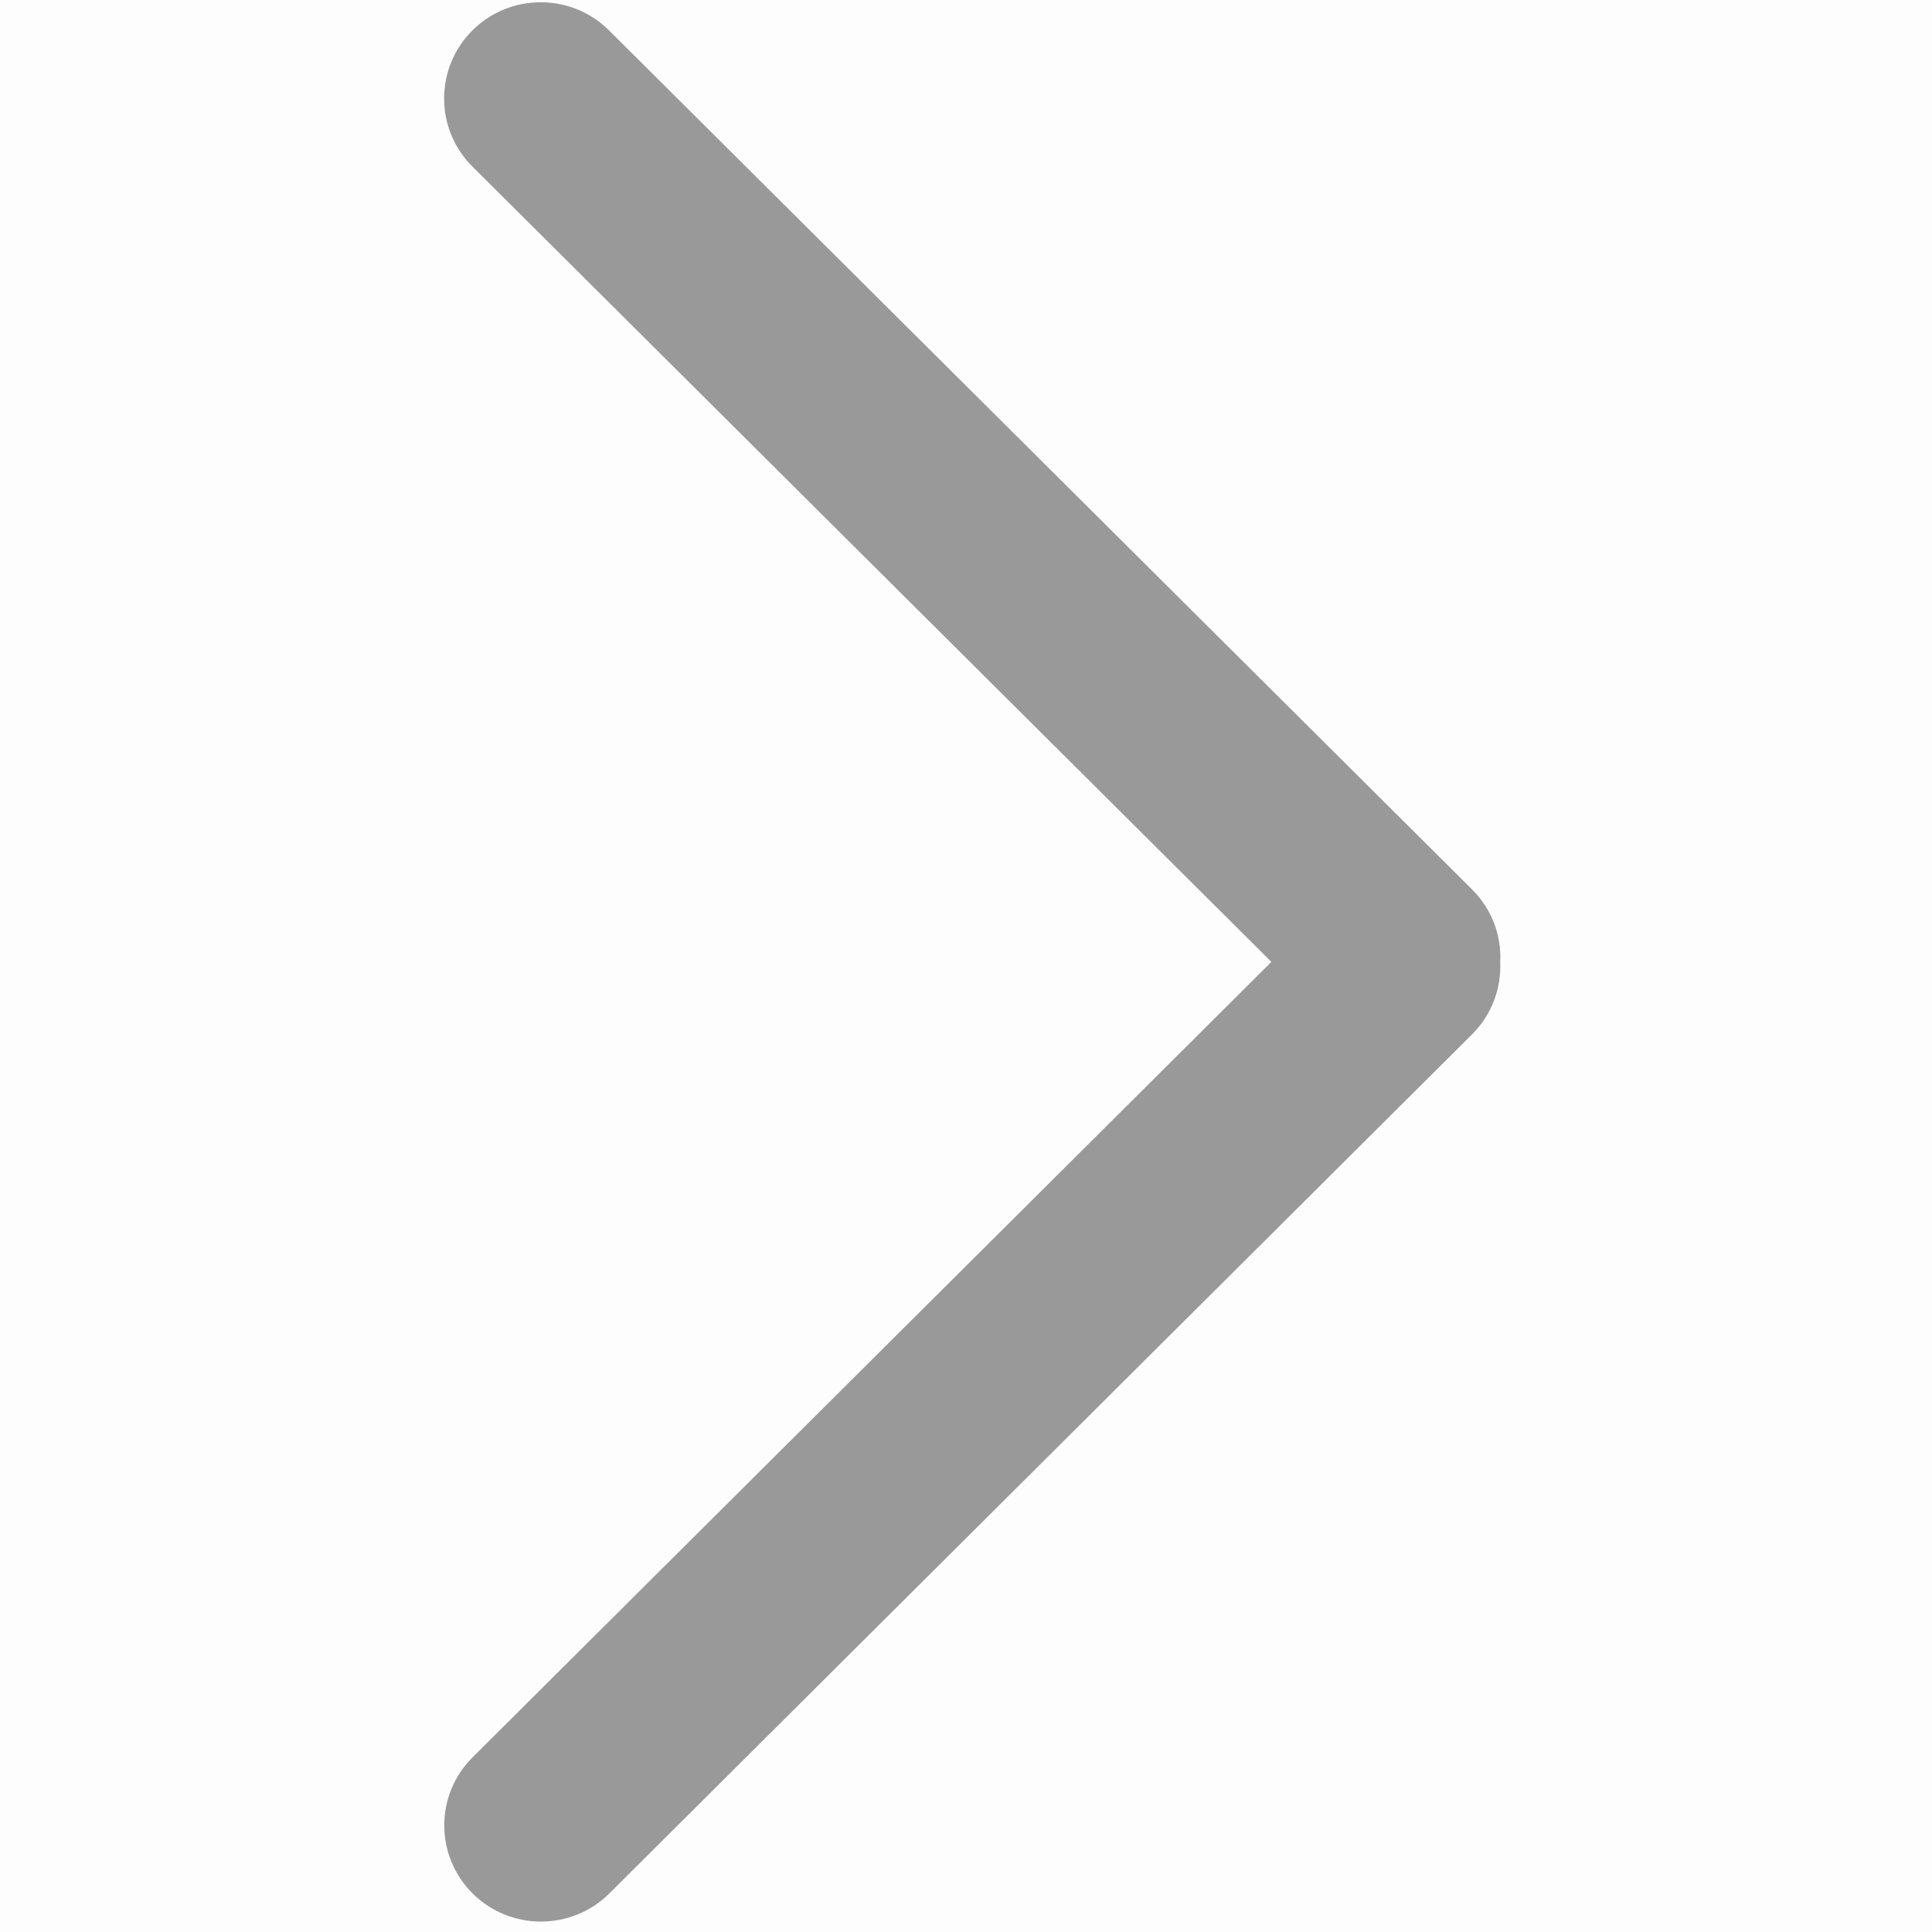
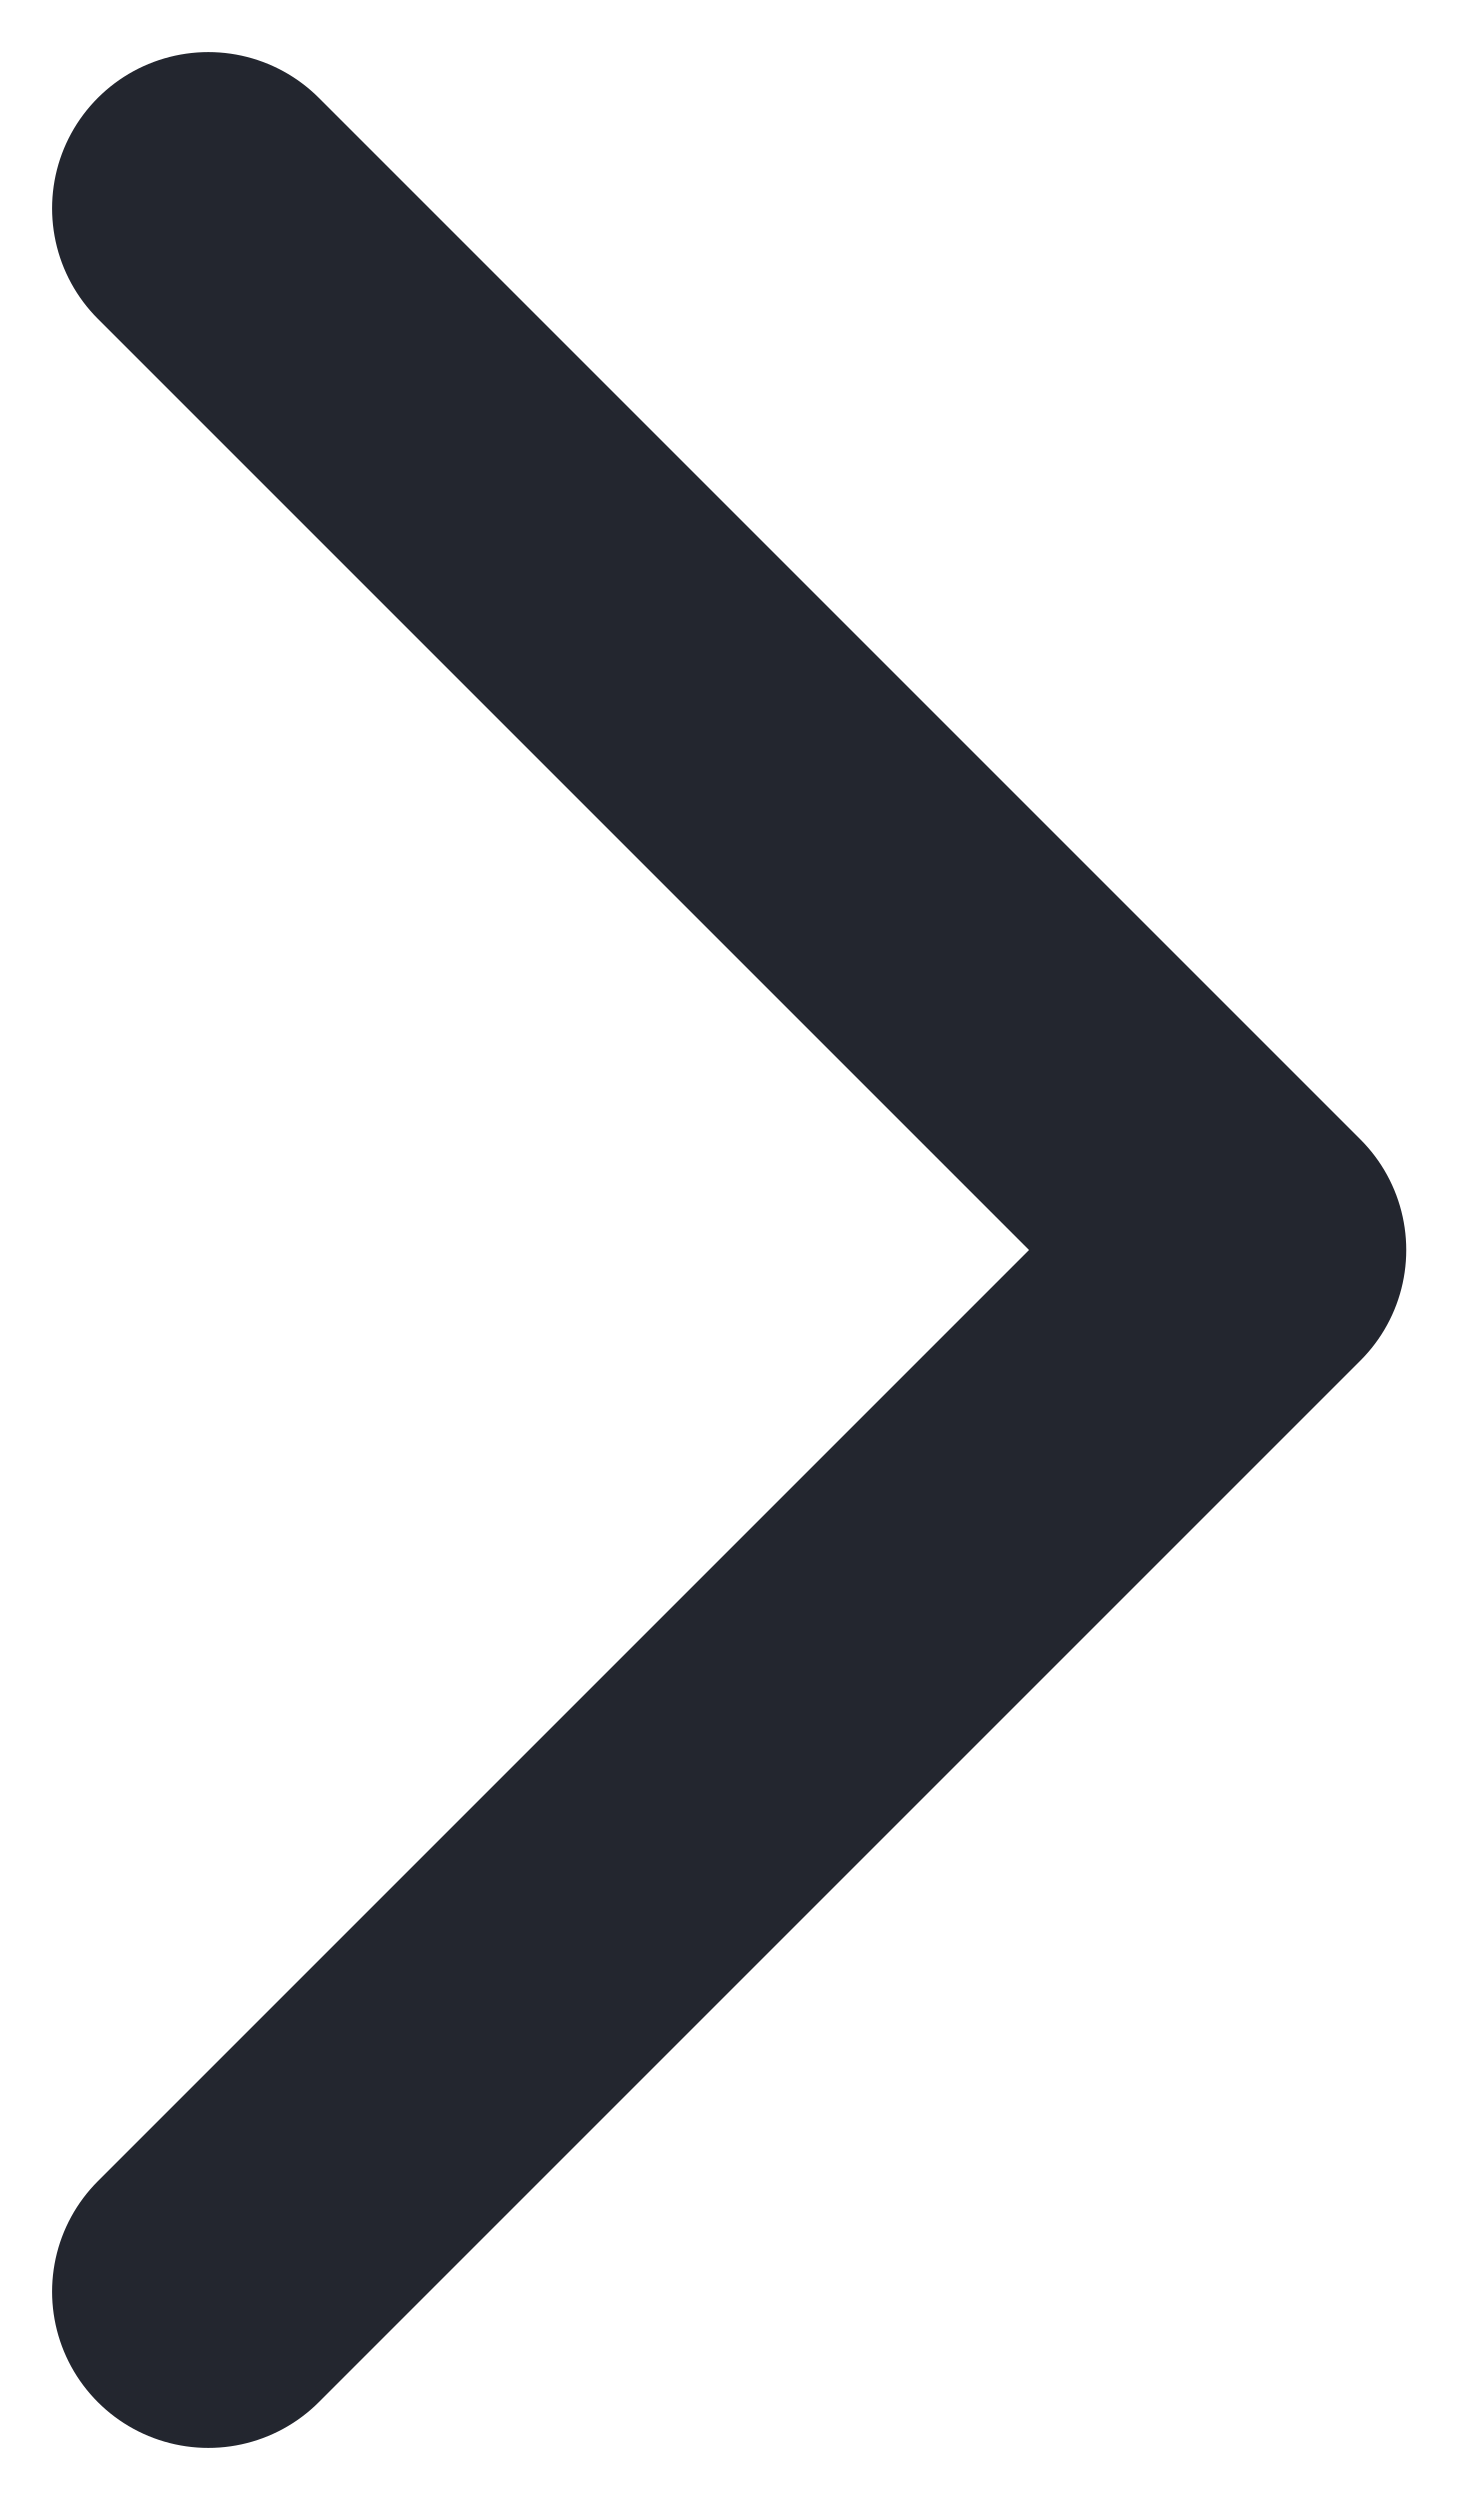
- <svg xmlns="http://www.w3.org/2000/svg" width="16" height="16" viewBox="0 0 16 16" fill="none">
-   <rect opacity="0.01" width="16" height="16" fill="black" />
-   <path d="M10.529 7.966L3.912 1.379C3.6 1.068 3.6 0.563 3.912 0.252C4.224 -0.059 4.732 -0.059 5.044 0.252L12.191 7.366C12.356 7.53 12.436 7.75 12.424 7.966C12.434 8.182 12.356 8.402 12.191 8.566L5.046 15.681C4.734 15.991 4.226 15.991 3.914 15.681C3.601 15.369 3.601 14.864 3.914 14.553L10.529 7.966Z" fill="#999999" />
+ <svg xmlns="http://www.w3.org/2000/svg" width="7" height="12" viewBox="0 0 7 12" fill="none">
+   <path d="M1 1L6 6L1 11" stroke="#23262F" stroke-width="1.5" stroke-linecap="round" stroke-linejoin="round" />
</svg>
